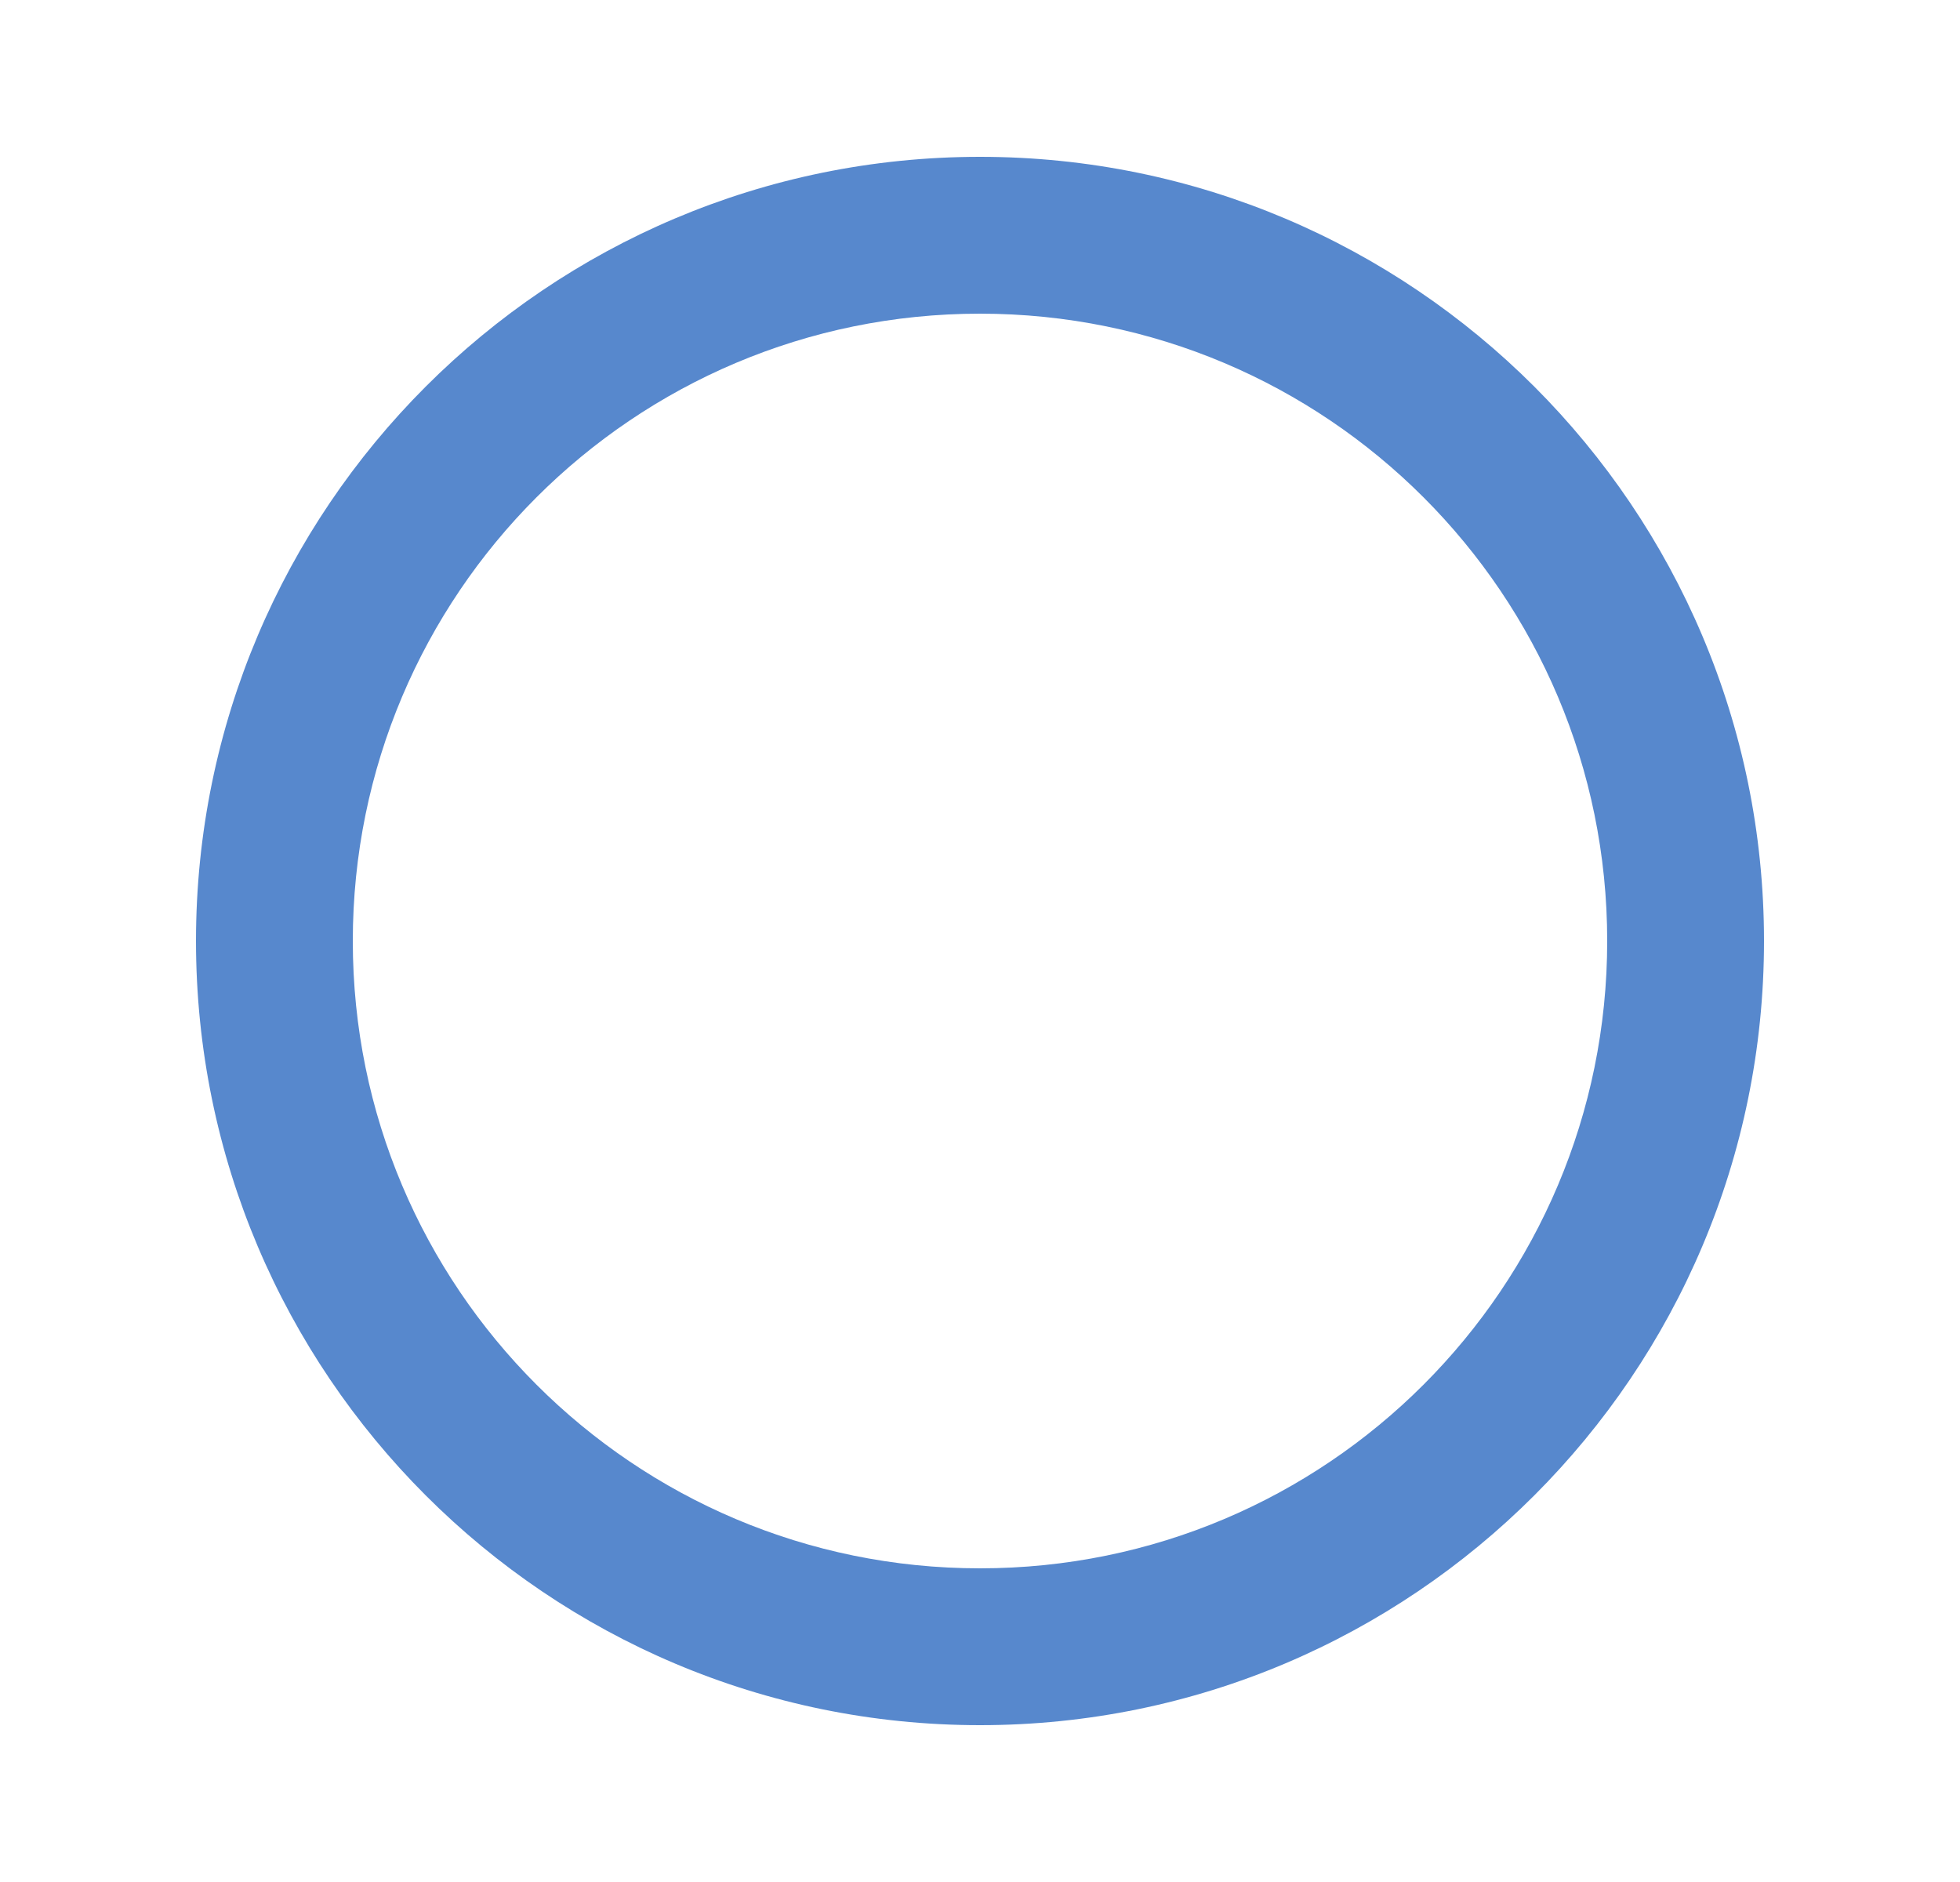
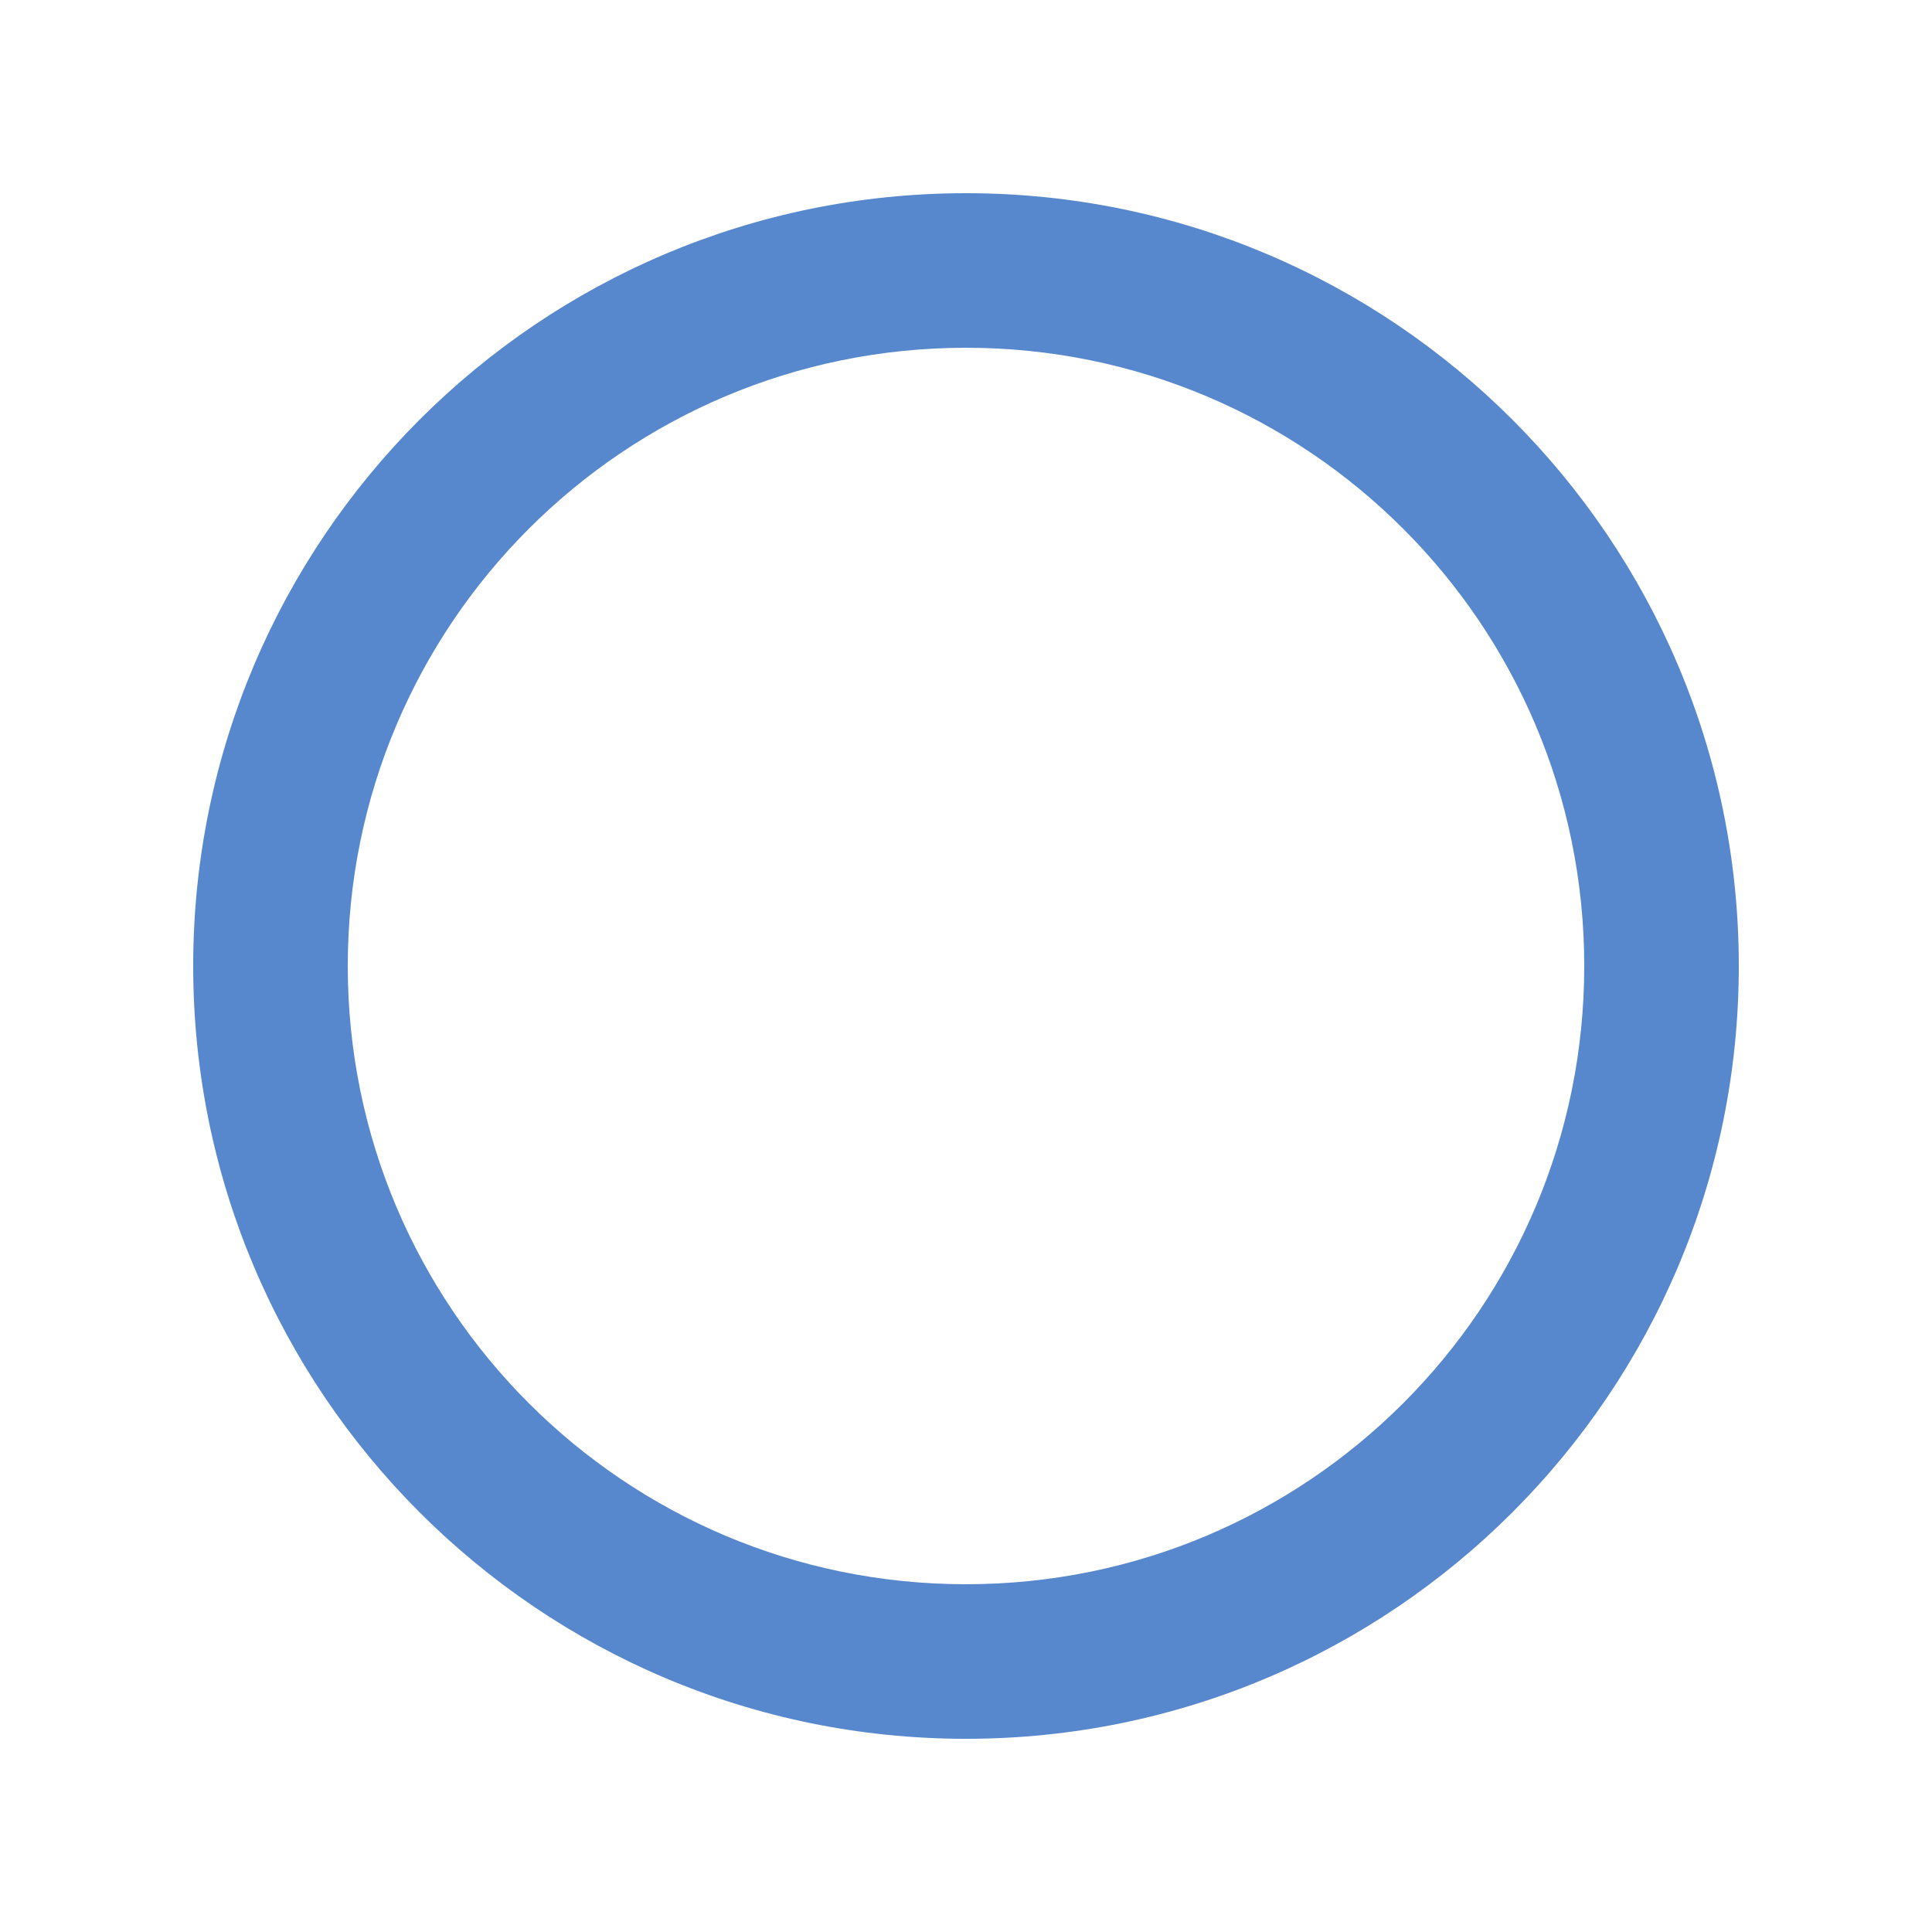
- <svg xmlns="http://www.w3.org/2000/svg" width="25" height="24" viewBox="0 0 25 24" fill="none">
+ <svg xmlns="http://www.w3.org/2000/svg" width="24" height="24" viewBox="0 0 25 24" fill="none">
  <path d="M12.5 2C6.98 2 2.5 6.48 2.5 12C2.5 17.52 6.98 22 12.5 22C18.02 22 22.5 17.52 22.5 12C22.5 6.48 18.02 2 12.5 2ZM12.5 20C8.08 20 4.5 16.42 4.5 12C4.5 7.58 8.08 4 12.5 4C16.92 4 20.5 7.58 20.5 12C20.5 16.42 16.92 20 12.5 20Z" fill="#5788CD" />
</svg>
